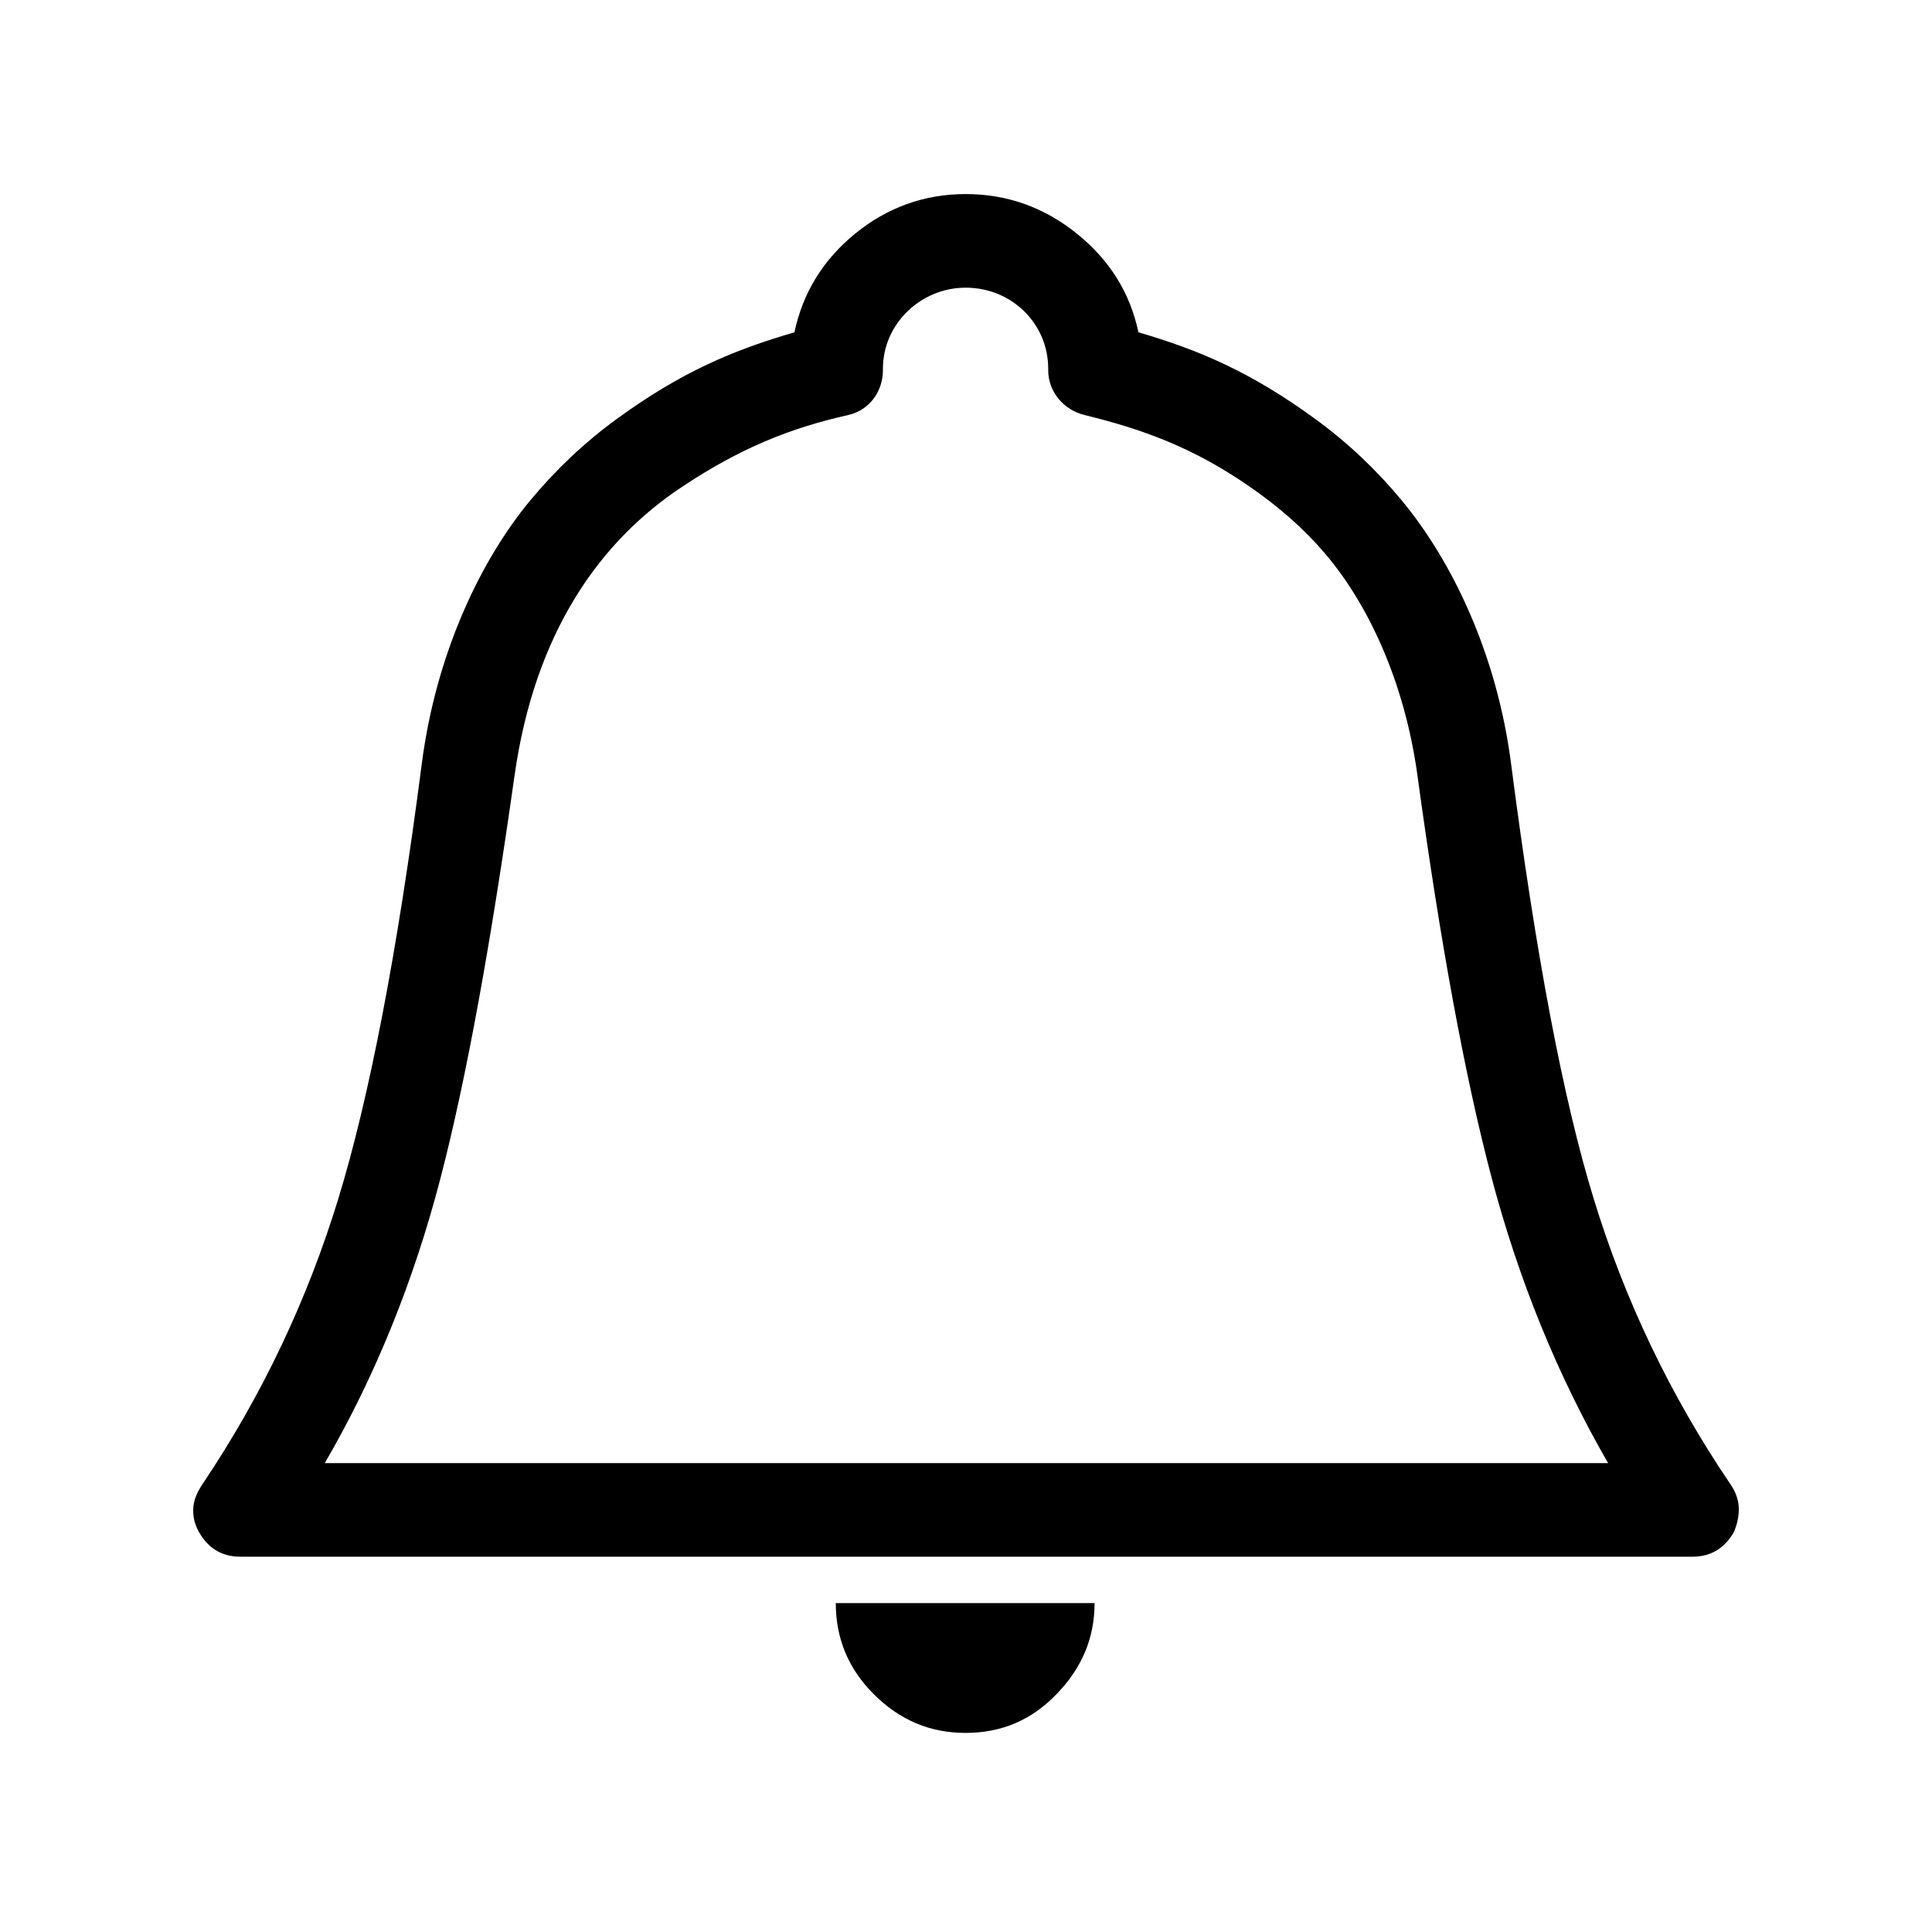
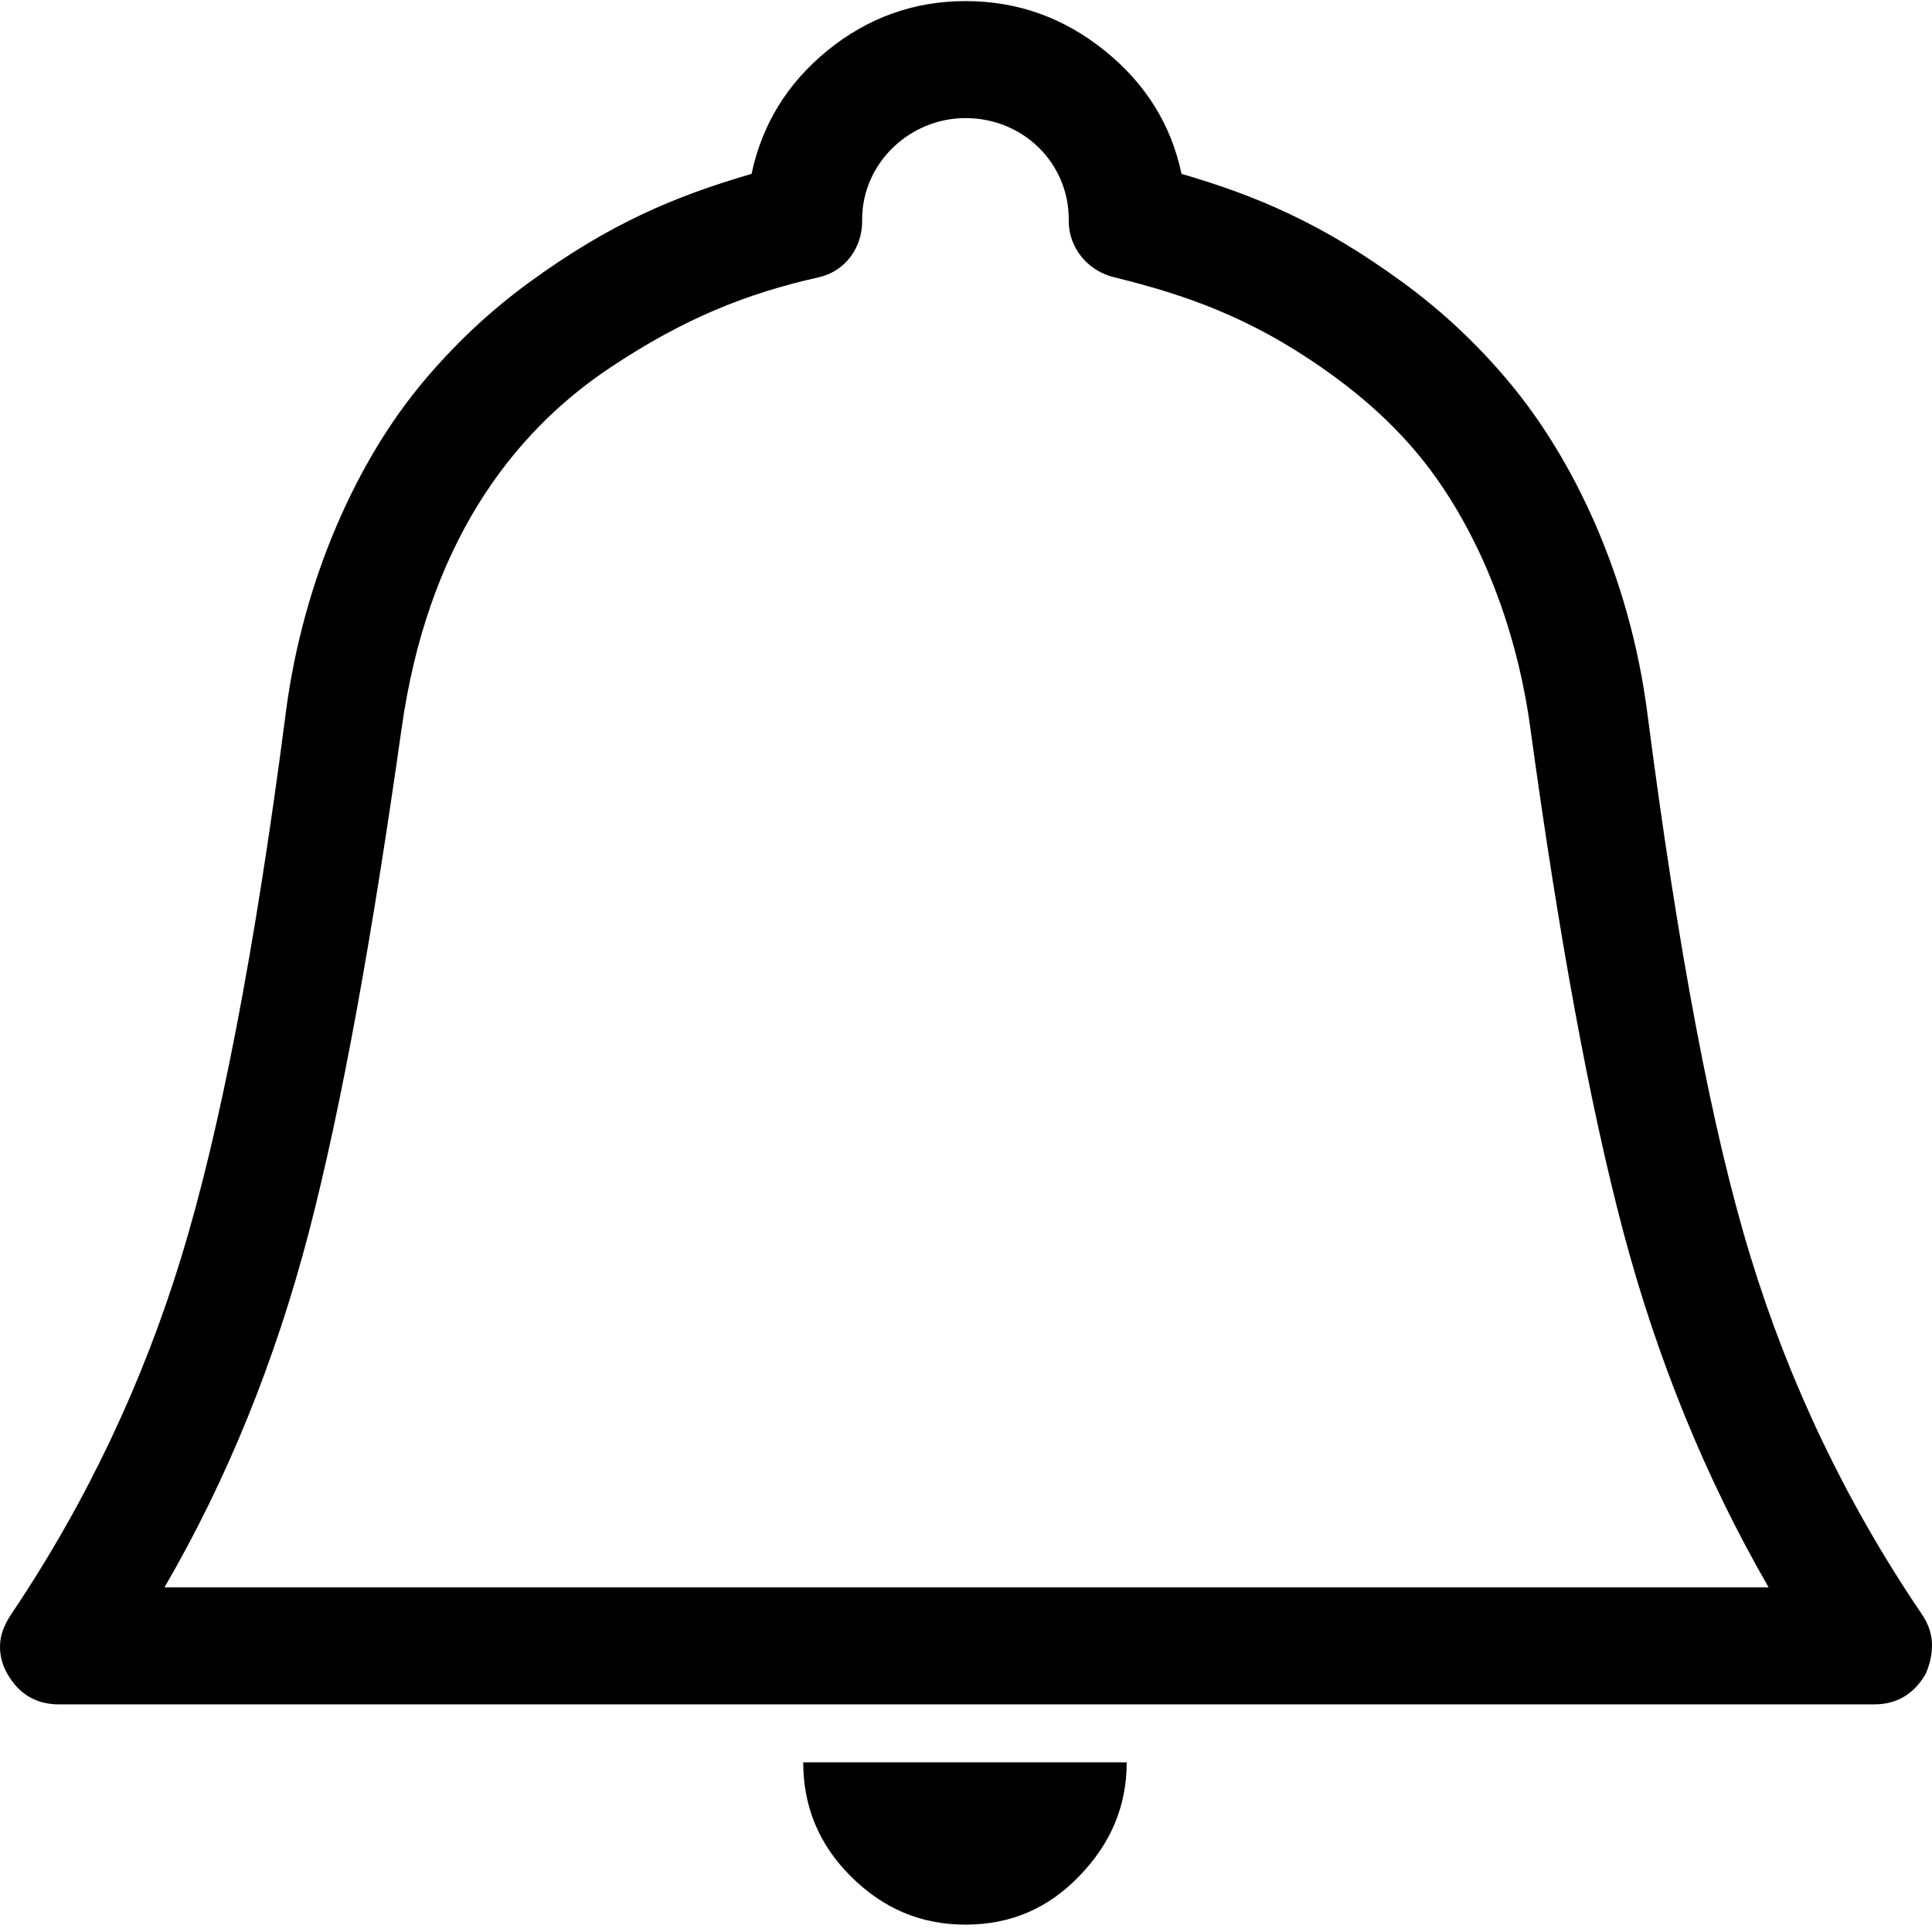
- <svg xmlns="http://www.w3.org/2000/svg" width="20px" height="20px" viewBox="0 0 20 20">
-   <g stroke="none" stroke-width="1" fill-rule="evenodd">
-     <g>
-       <g transform="translate(2, 2)">
-         <g>
-           <g>
-             <path d="M7.044,15.537 C7.315,15.808 7.629,15.939 7.996,15.939 C8.371,15.939 8.681,15.804 8.938,15.537 C9.196,15.271 9.331,14.961 9.331,14.595 L6.652,14.595 C6.652,14.961 6.782,15.275 7.044,15.537 L7.044,15.537 Z" />
-             <path d="M15.913,13.364 C15.288,12.442 14.818,11.454 14.499,10.413 C14.18,9.376 13.897,7.873 13.643,5.909 C13.496,4.766 13.027,3.801 12.508,3.177 C12.251,2.867 11.956,2.586 11.618,2.339 C10.953,1.853 10.413,1.623 9.785,1.44 C9.698,1.03 9.487,0.692 9.148,0.419 C8.814,0.15 8.432,0.009 7.996,0.009 C7.568,0.009 7.184,0.148 6.852,0.419 C6.52,0.69 6.311,1.03 6.224,1.44 C5.595,1.623 5.053,1.849 4.382,2.339 C4.049,2.582 3.753,2.863 3.492,3.177 C2.976,3.797 2.513,4.766 2.366,5.909 C2.112,7.873 1.82,9.373 1.501,10.413 C1.183,11.451 0.717,12.44 0.096,13.364 C0.037,13.452 0,13.538 0,13.635 C0,13.713 0.017,13.784 0.061,13.862 C0.156,14.028 0.297,14.115 0.489,14.115 L15.52,14.115 C15.712,14.115 15.852,14.027 15.948,13.862 C15.982,13.783 16,13.704 16,13.626 C16,13.53 15.969,13.446 15.913,13.364 L15.913,13.364 Z M1.362,13.146 C1.885,12.247 2.283,11.259 2.558,10.204 C2.833,9.147 3.083,7.75 3.326,6.032 C3.537,4.538 4.215,3.599 5.063,3.038 C5.664,2.639 6.179,2.431 6.782,2.296 C7,2.247 7.14,2.051 7.14,1.833 L7.14,1.816 C7.14,1.352 7.533,0.978 7.996,0.978 C8.476,0.978 8.851,1.353 8.851,1.816 L8.851,1.833 C8.851,2.051 9.006,2.242 9.226,2.296 C9.827,2.443 10.35,2.631 10.937,3.038 C11.232,3.242 11.493,3.468 11.714,3.727 C12.165,4.254 12.542,5.063 12.674,6.032 C12.909,7.751 13.163,9.139 13.442,10.195 C13.722,11.251 14.123,12.238 14.647,13.146 L1.362,13.146 L1.362,13.146 Z" />
-           </g>
-         </g>
-       </g>
+ <svg xmlns="http://www.w3.org/2000/svg" width="16px" height="16px" viewBox="0 0 16 16" version="1.1">
+   <defs />
+   <g id="Symbols" stroke="none" stroke-width="1" fill="none" fill-rule="evenodd">
+     <g id="[icon]/alert/dark" fill="currentColor">
+       <path d="M7.044,15.537 C7.315,15.808 7.629,15.939 7.996,15.939 C8.371,15.939 8.681,15.804 8.938,15.537 C9.196,15.271 9.331,14.961 9.331,14.595 L6.652,14.595 C6.652,14.961 6.782,15.275 7.044,15.537 L7.044,15.537 Z" id="Shape" />
+       <path d="M15.913,13.364 C15.288,12.442 14.818,11.454 14.499,10.413 C14.18,9.376 13.897,7.873 13.643,5.909 C13.496,4.766 13.027,3.801 12.508,3.177 C12.251,2.867 11.956,2.586 11.618,2.339 C10.953,1.853 10.413,1.623 9.785,1.44 C9.698,1.03 9.487,0.692 9.148,0.419 C8.814,0.15 8.432,0.009 7.996,0.009 C7.568,0.009 7.184,0.148 6.852,0.419 C6.52,0.69 6.311,1.03 6.224,1.44 C5.595,1.623 5.053,1.849 4.382,2.339 C4.049,2.582 3.753,2.863 3.492,3.177 C2.976,3.797 2.513,4.766 2.366,5.909 C2.112,7.873 1.82,9.373 1.501,10.413 C1.183,11.451 0.717,12.44 0.096,13.364 C0.037,13.452 0,13.538 0,13.635 C0,13.713 0.017,13.784 0.061,13.862 C0.156,14.028 0.297,14.115 0.489,14.115 L15.52,14.115 C15.712,14.115 15.852,14.027 15.948,13.862 C15.982,13.783 16,13.704 16,13.626 C16,13.53 15.969,13.446 15.913,13.364 L15.913,13.364 Z M1.362,13.146 C1.885,12.247 2.283,11.259 2.558,10.204 C2.833,9.147 3.083,7.75 3.326,6.032 C3.537,4.538 4.215,3.599 5.063,3.038 C5.664,2.639 6.179,2.431 6.782,2.296 C7,2.247 7.14,2.051 7.14,1.833 L7.14,1.816 C7.14,1.352 7.533,0.978 7.996,0.978 C8.476,0.978 8.851,1.353 8.851,1.816 L8.851,1.833 C8.851,2.051 9.006,2.242 9.226,2.296 C9.827,2.443 10.35,2.631 10.937,3.038 C11.232,3.242 11.493,3.468 11.714,3.727 C12.165,4.254 12.542,5.063 12.674,6.032 C12.909,7.751 13.163,9.139 13.442,10.195 C13.722,11.251 14.123,12.238 14.647,13.146 L1.362,13.146 L1.362,13.146 Z" id="Shape" />
    </g>
  </g>
</svg>
